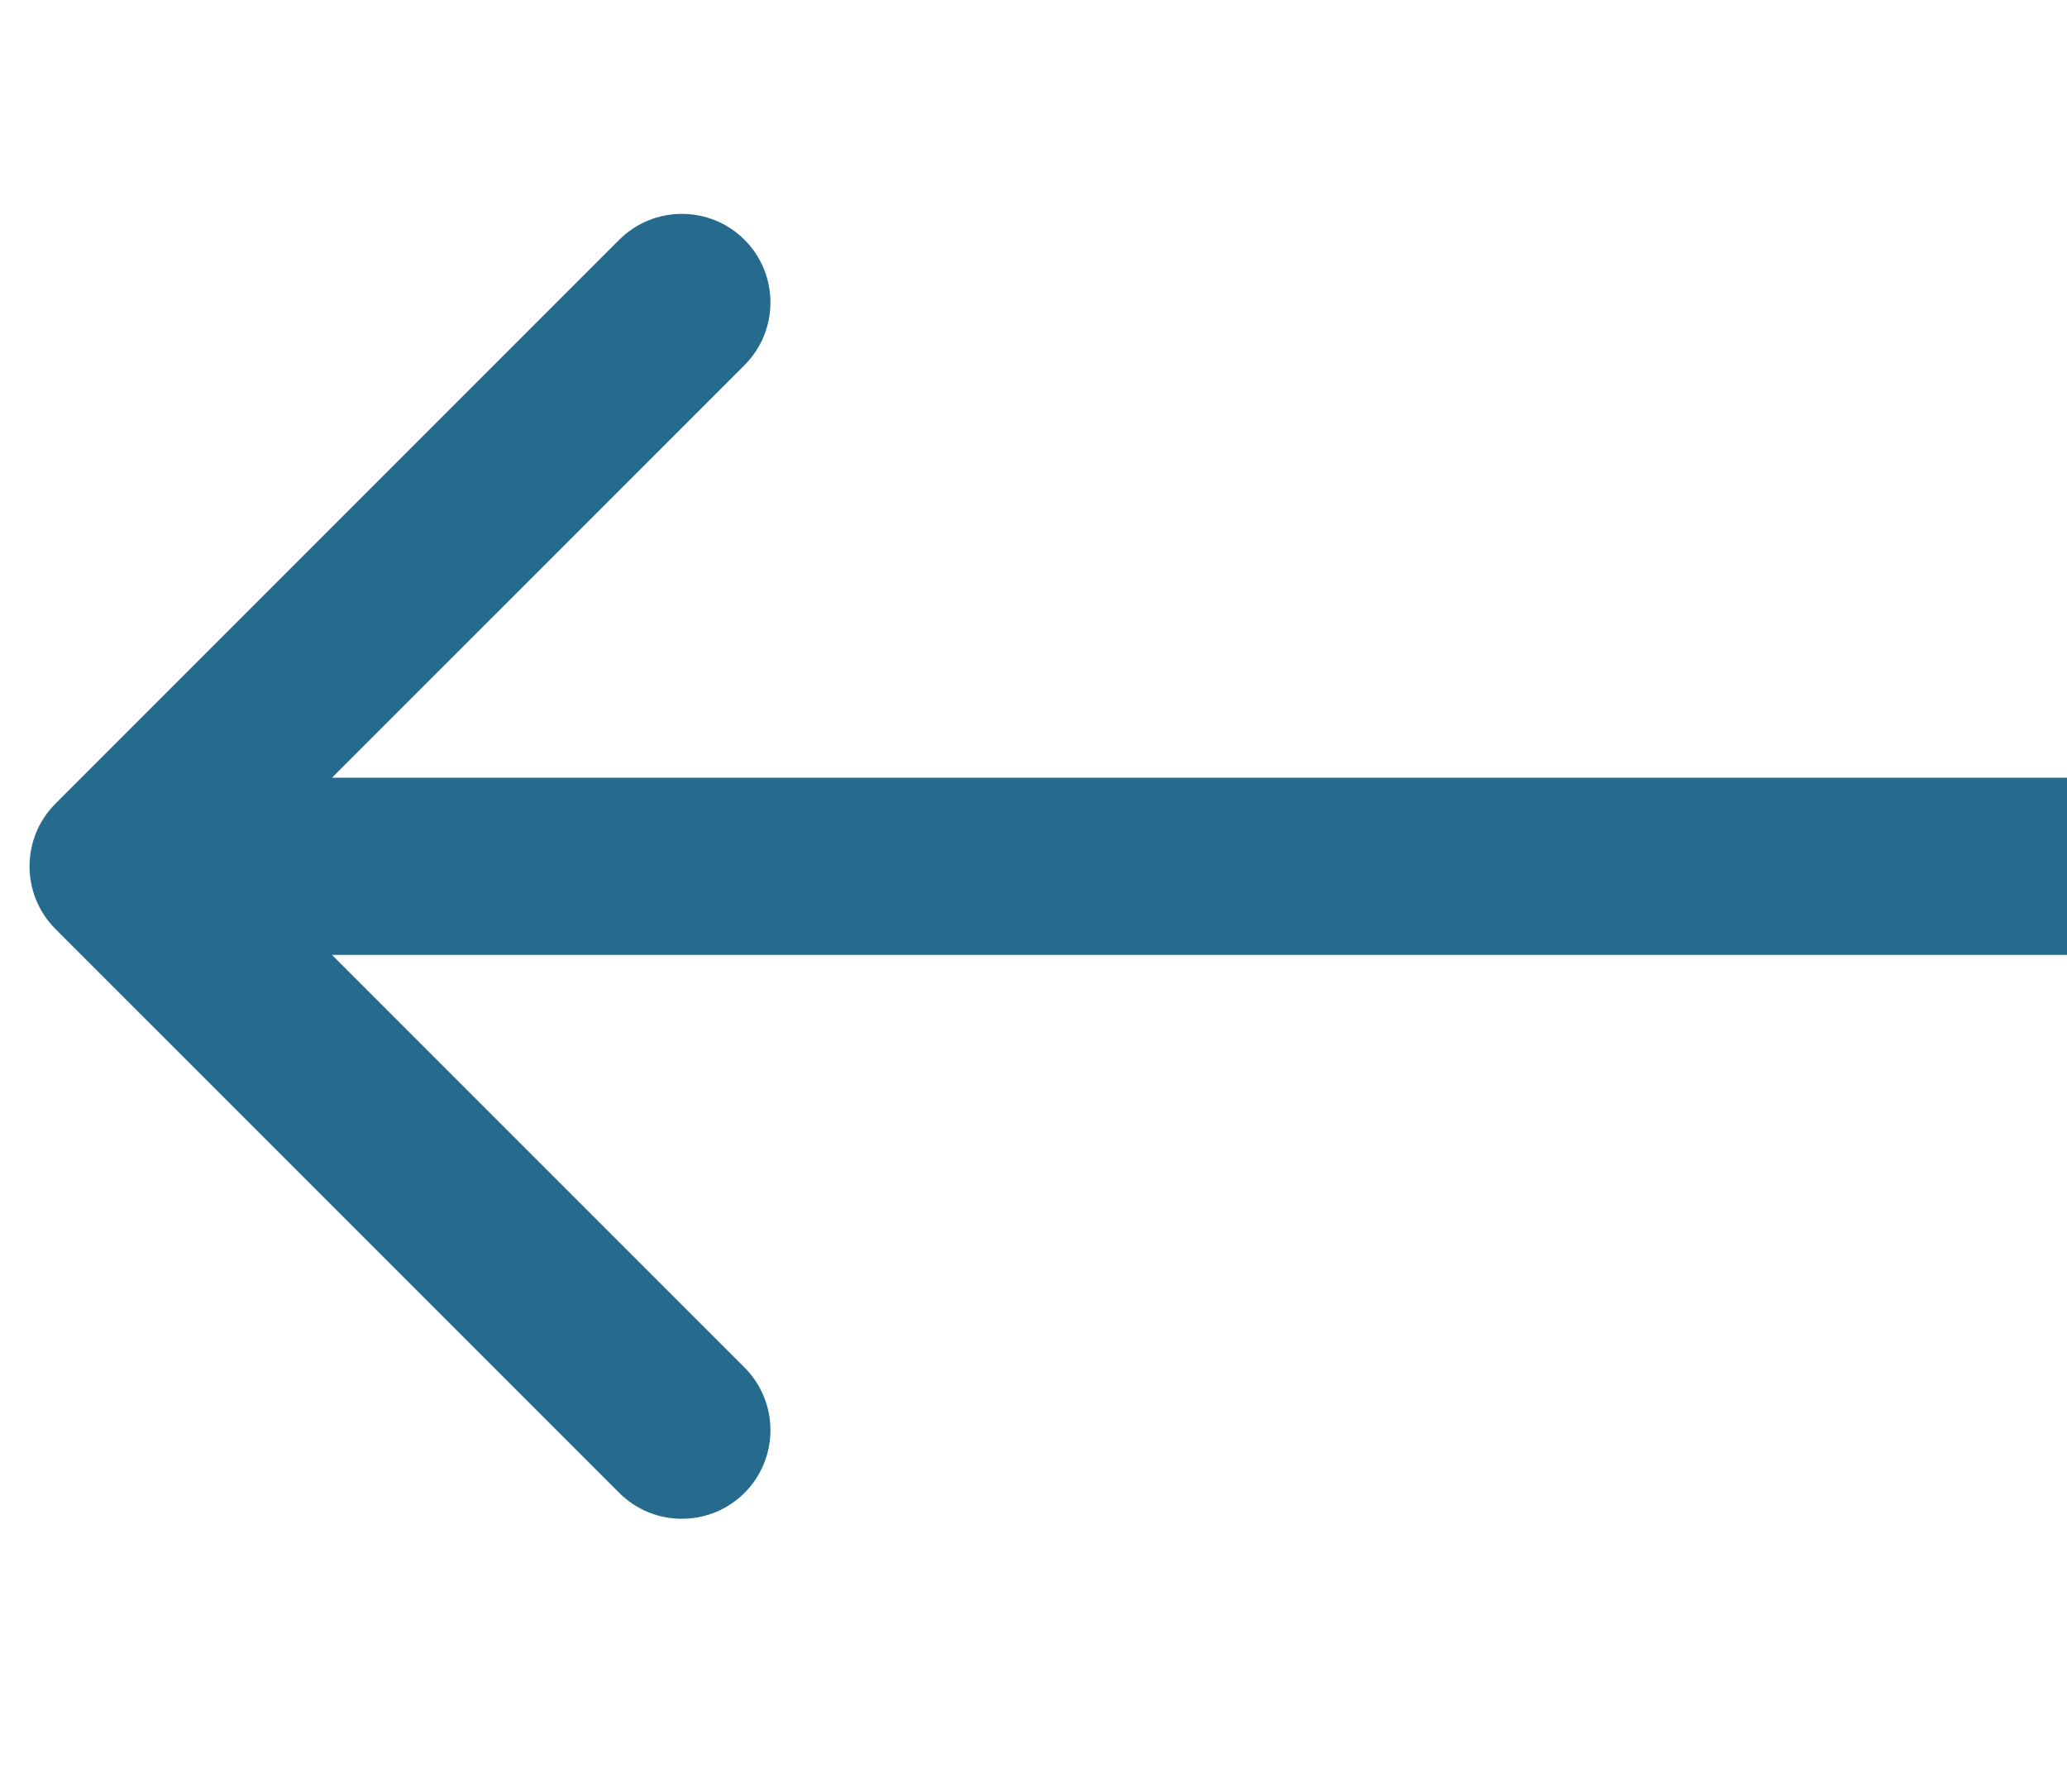
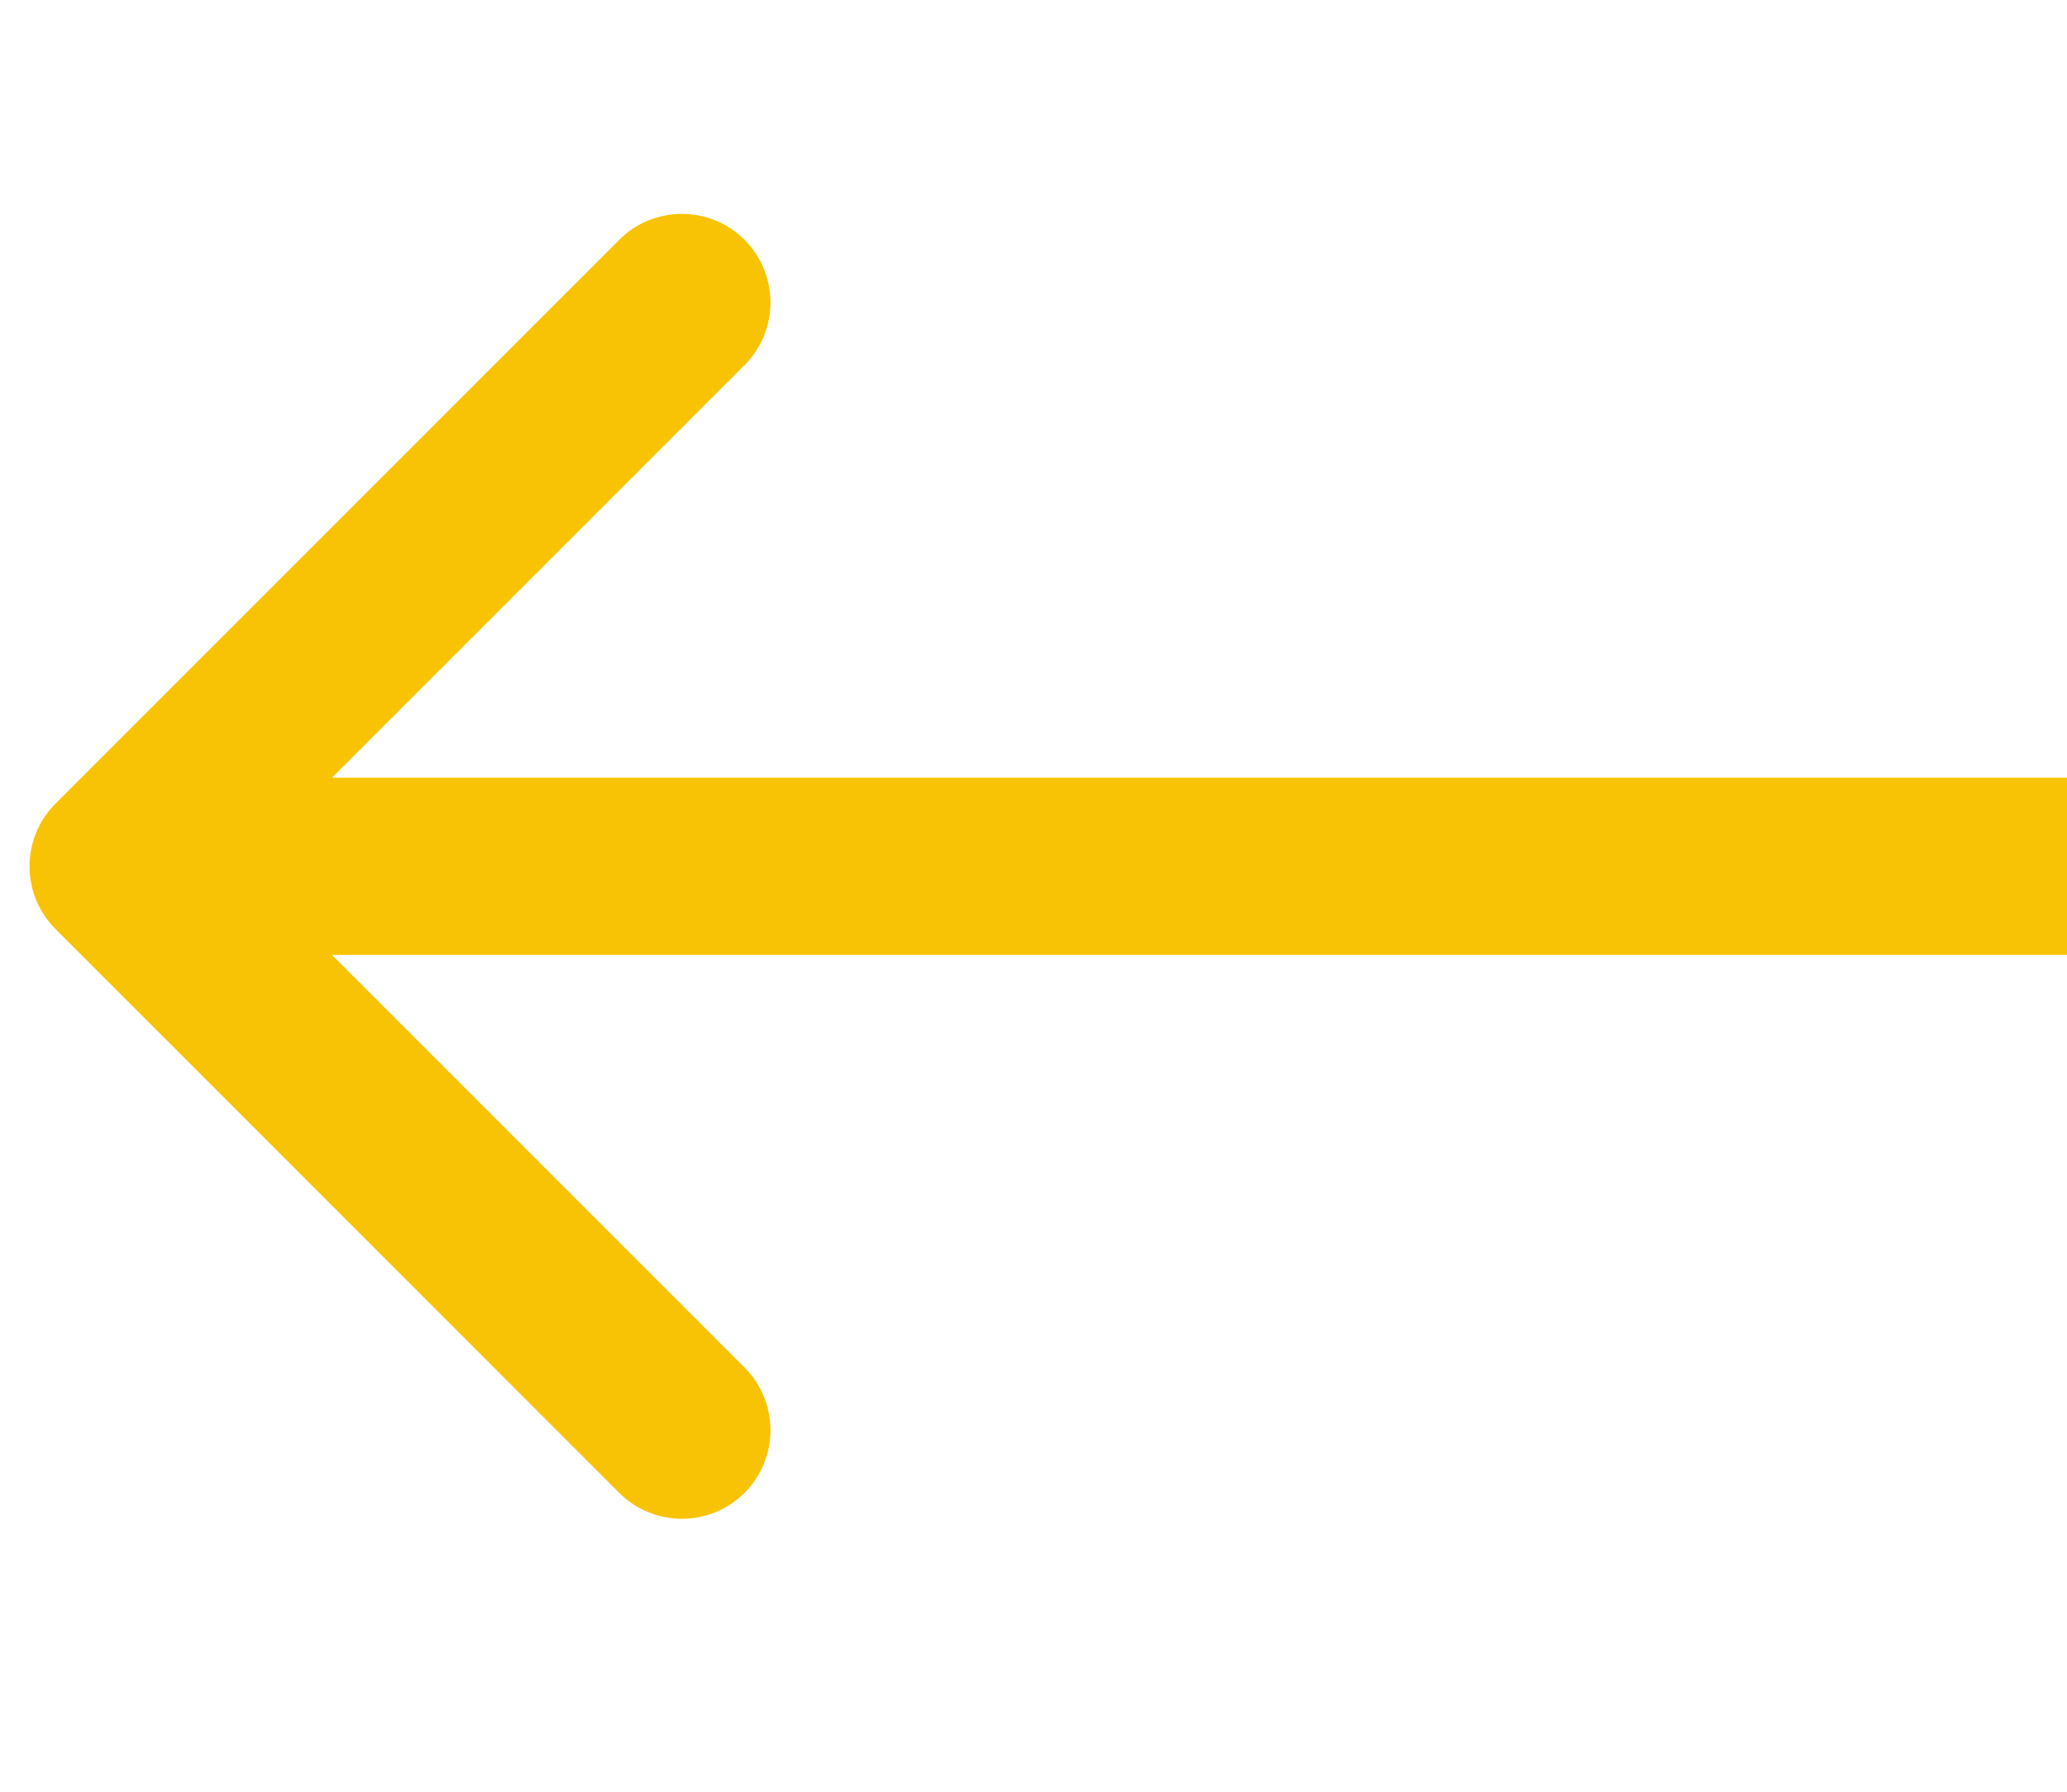
<svg xmlns="http://www.w3.org/2000/svg" width="30" height="26" viewBox="0 0 35 25" fill="none">
-   <path d="M0.939 10.939C0.354 11.525 0.354 12.475 0.939 13.061L10.485 22.607C11.071 23.192 12.021 23.192 12.607 22.607C13.192 22.021 13.192 21.071 12.607 20.485L4.121 12L12.607 3.515C13.192 2.929 13.192 1.979 12.607 1.393C12.021 0.808 11.071 0.808 10.485 1.393L0.939 10.939ZM35 10.5L2 10.5V13.5L35 13.5V10.5Z" fill="#266A8D" />
+   <path d="M0.939 10.939C0.354 11.525 0.354 12.475 0.939 13.061L10.485 22.607C11.071 23.192 12.021 23.192 12.607 22.607C13.192 22.021 13.192 21.071 12.607 20.485L4.121 12L12.607 3.515C13.192 2.929 13.192 1.979 12.607 1.393C12.021 0.808 11.071 0.808 10.485 1.393L0.939 10.939ZM35 10.5L2 10.5V13.5L35 13.5V10.5Z" fill="#F8C304" />
</svg>
